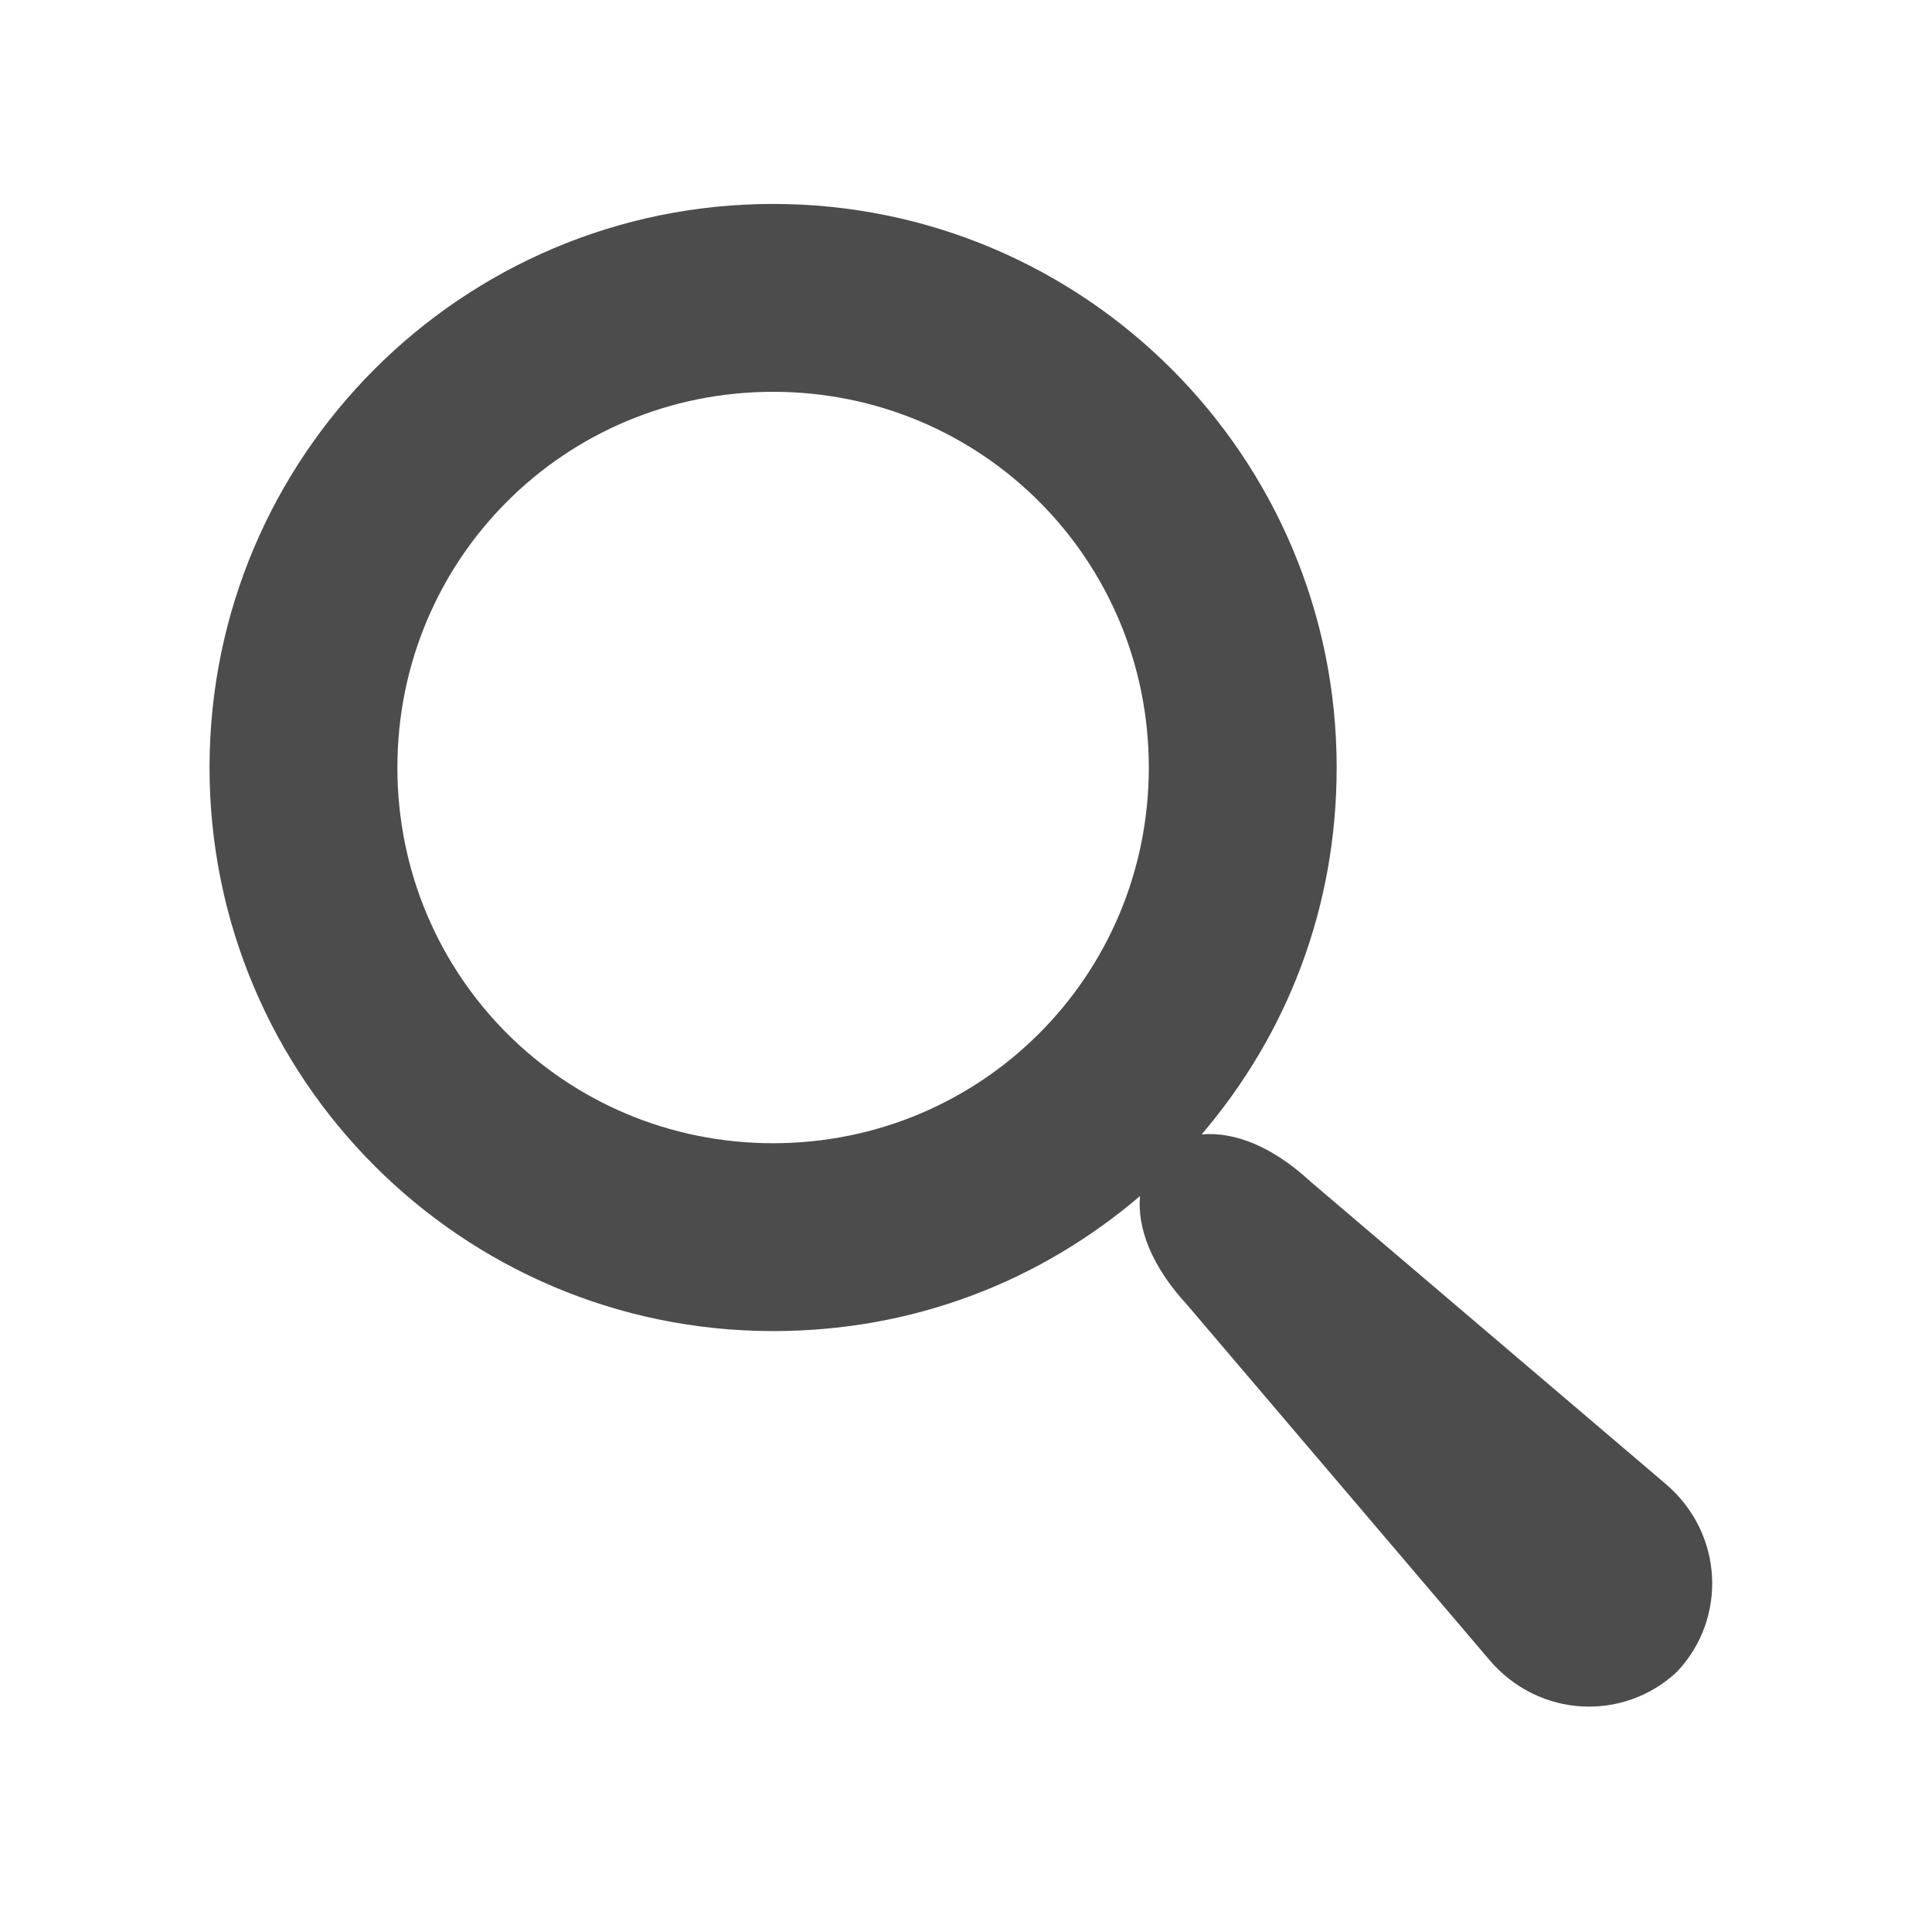
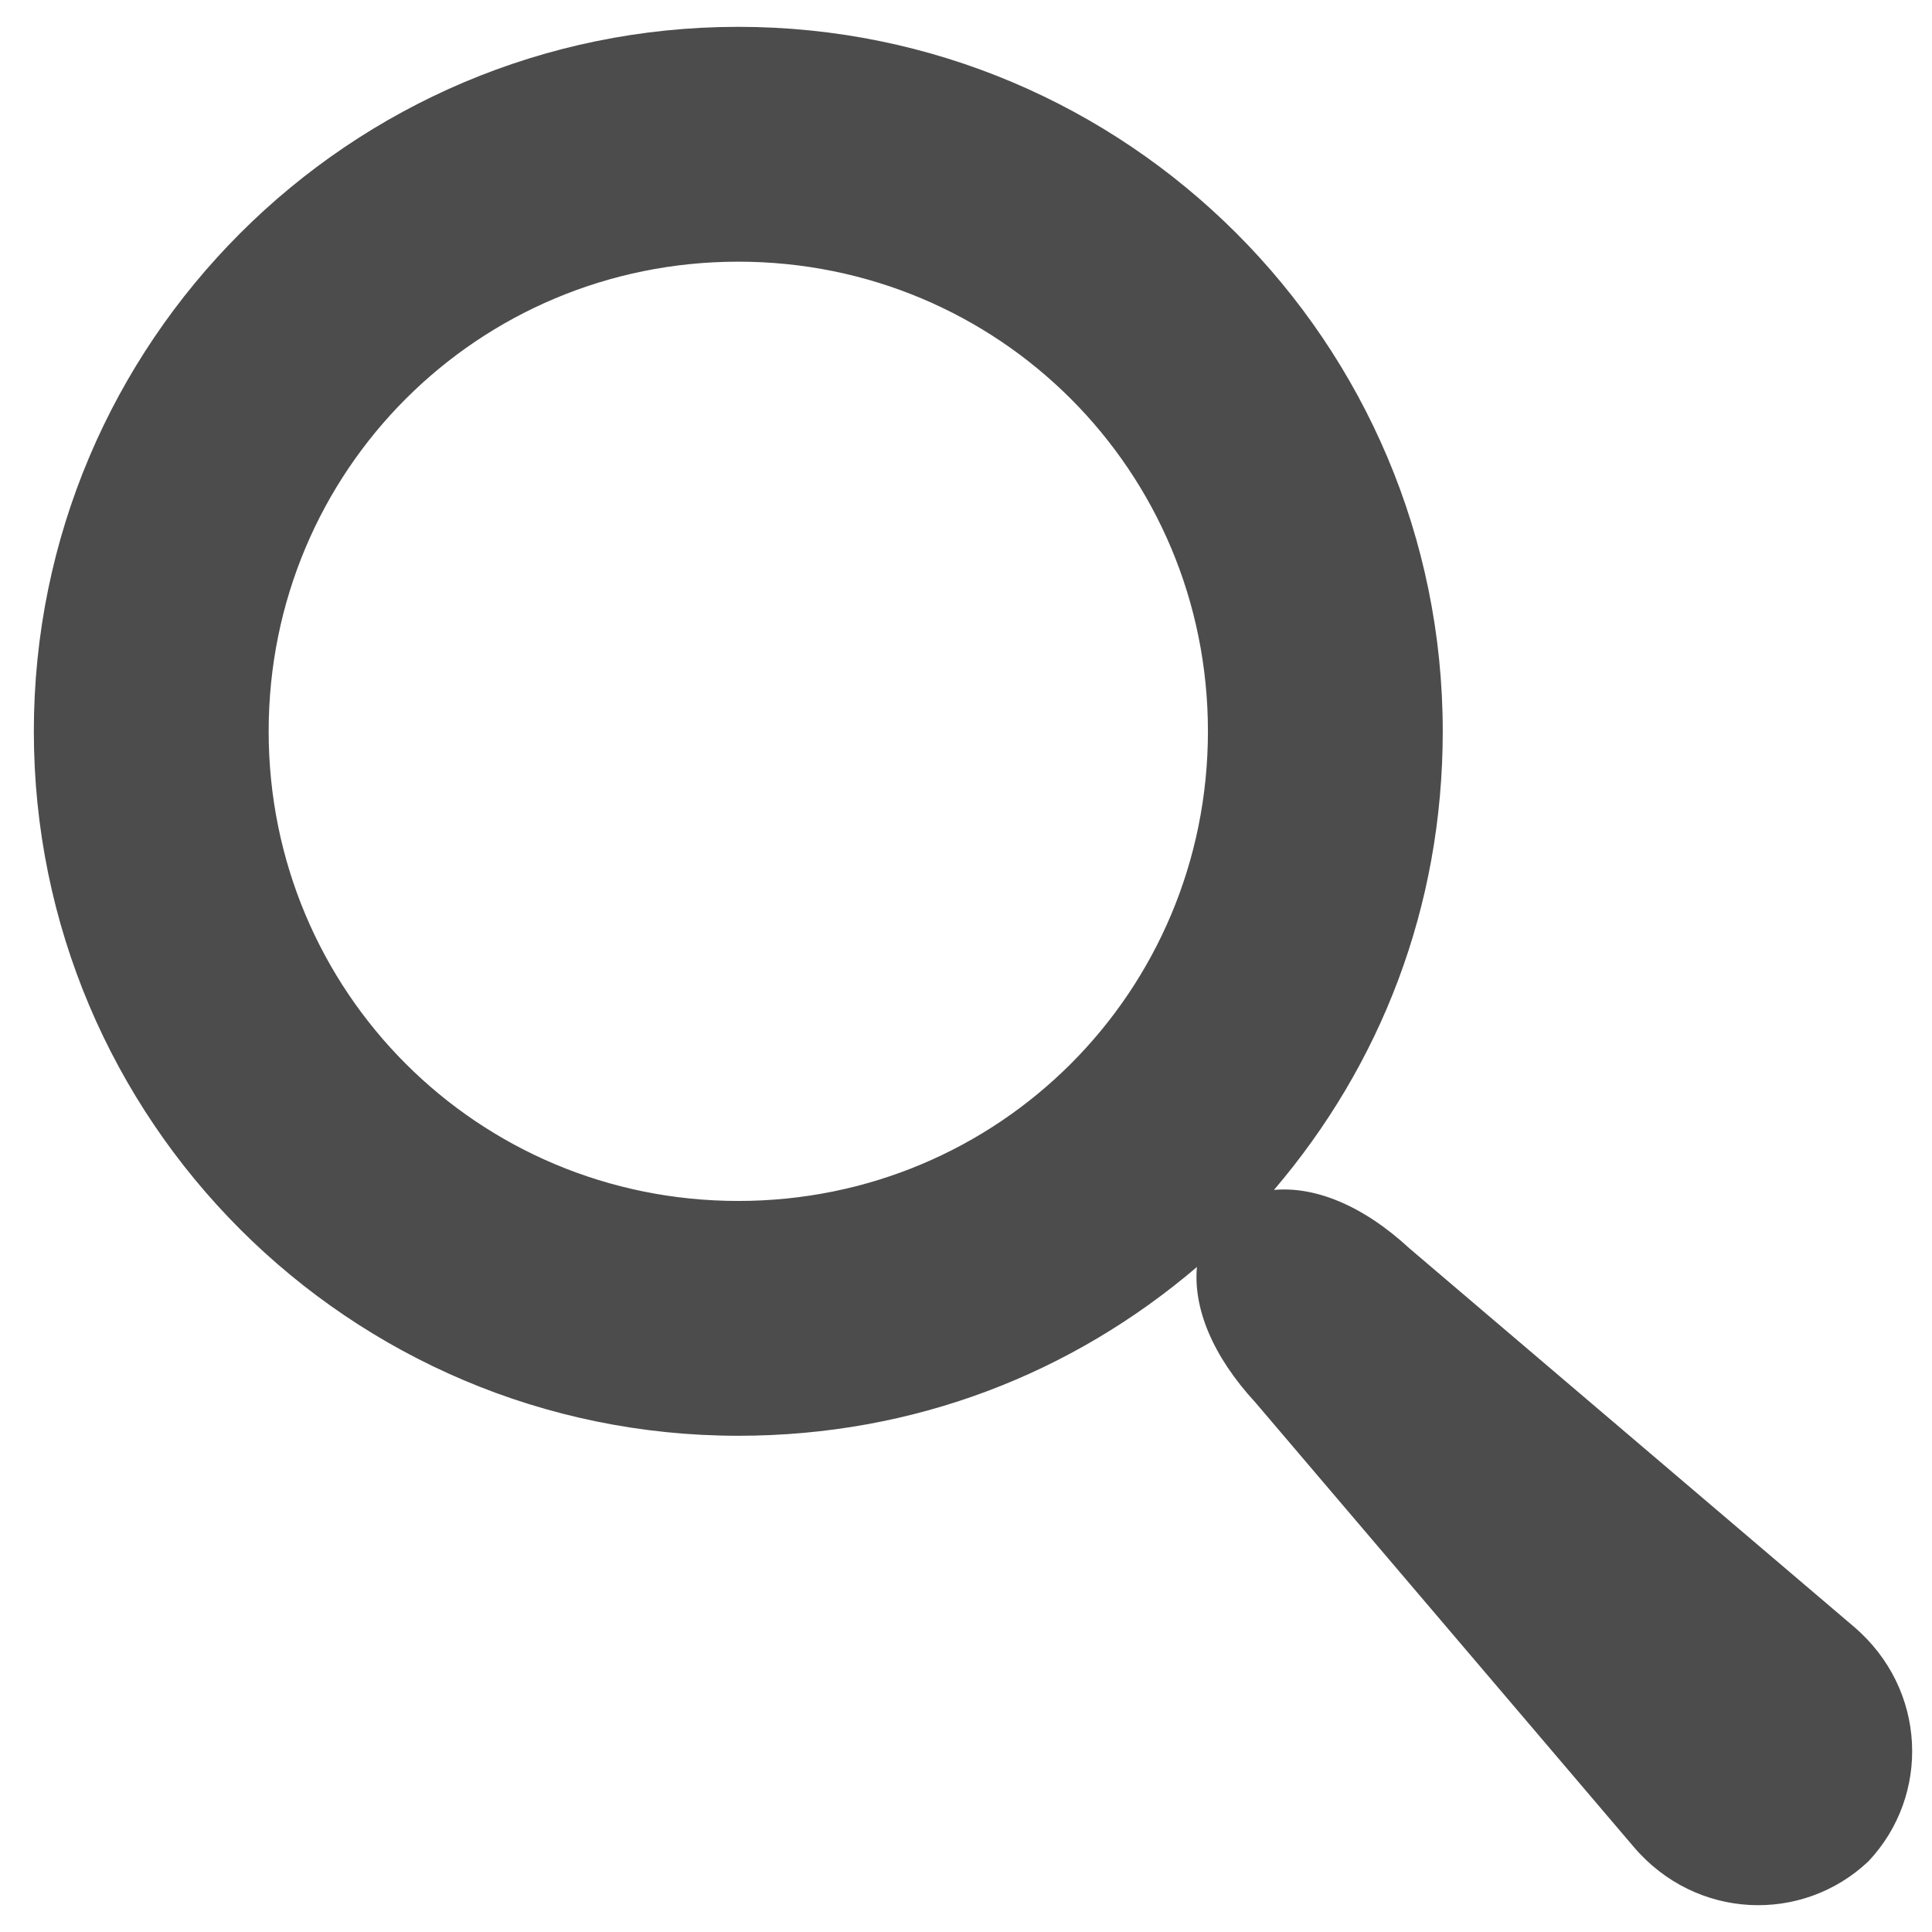
- <svg xmlns="http://www.w3.org/2000/svg" version="1.1" id="图层_1" x="0px" y="0px" width="90px" height="90px" viewBox="0 0 90 90" enable-background="new 0 0 90 90" xml:space="preserve">
-   <path opacity="0.7" fill-rule="evenodd" clip-rule="evenodd" d="M77.583,69.117L61.037,55.033c-1.777-1.642-3.555-2.324-5.06-2.188  c3.966-4.648,6.29-10.529,6.29-17.092C62.267,21.259,50.508,9.5,36.014,9.5S9.761,21.259,9.761,35.754  c0,14.493,11.759,26.253,26.253,26.253c6.563,0,12.442-2.324,17.092-6.29c-0.136,1.504,0.548,3.282,2.188,5.06l14.084,16.544  c2.324,2.736,6.29,2.872,8.751,0.547C80.453,75.406,80.316,71.442,77.583,69.117L77.583,69.117L77.583,69.117z M36.014,53.256  c-9.708,0-17.502-7.794-17.502-17.502s7.794-17.502,17.502-17.502s17.502,7.794,17.502,17.502S45.722,53.256,36.014,53.256  L36.014,53.256L36.014,53.256z M36.014,53.256" />
+ <svg xmlns="http://www.w3.org/2000/svg" version="1.1" id="图层_1" x="0px" y="0px" width="72px" height="72px" viewBox="0 0 72 72" enable-background="new 0 0 72 72" xml:space="preserve">
+   <path opacity="0.7" fill-rule="evenodd" clip-rule="evenodd" d="M69.083,60.617L52.537,46.533c-1.777-1.642-3.555-2.324-5.06-2.188  c3.966-4.648,6.29-10.529,6.29-17.092C53.767,12.759,42.008,1,27.514,1S1.261,12.759,1.261,27.254  c0,14.493,11.759,26.253,26.253,26.253c6.563,0,12.442-2.324,17.092-6.29c-0.136,1.504,0.548,3.282,2.188,5.06l14.084,16.544  c2.324,2.736,6.29,2.872,8.751,0.547C71.953,66.906,71.816,62.942,69.083,60.617L69.083,60.617L69.083,60.617z M27.514,44.756  c-9.708,0-17.502-7.794-17.502-17.502S17.806,9.752,27.514,9.752s17.502,7.794,17.502,17.502S37.222,44.756,27.514,44.756  L27.514,44.756L27.514,44.756z M27.514,44.756" />
</svg>
